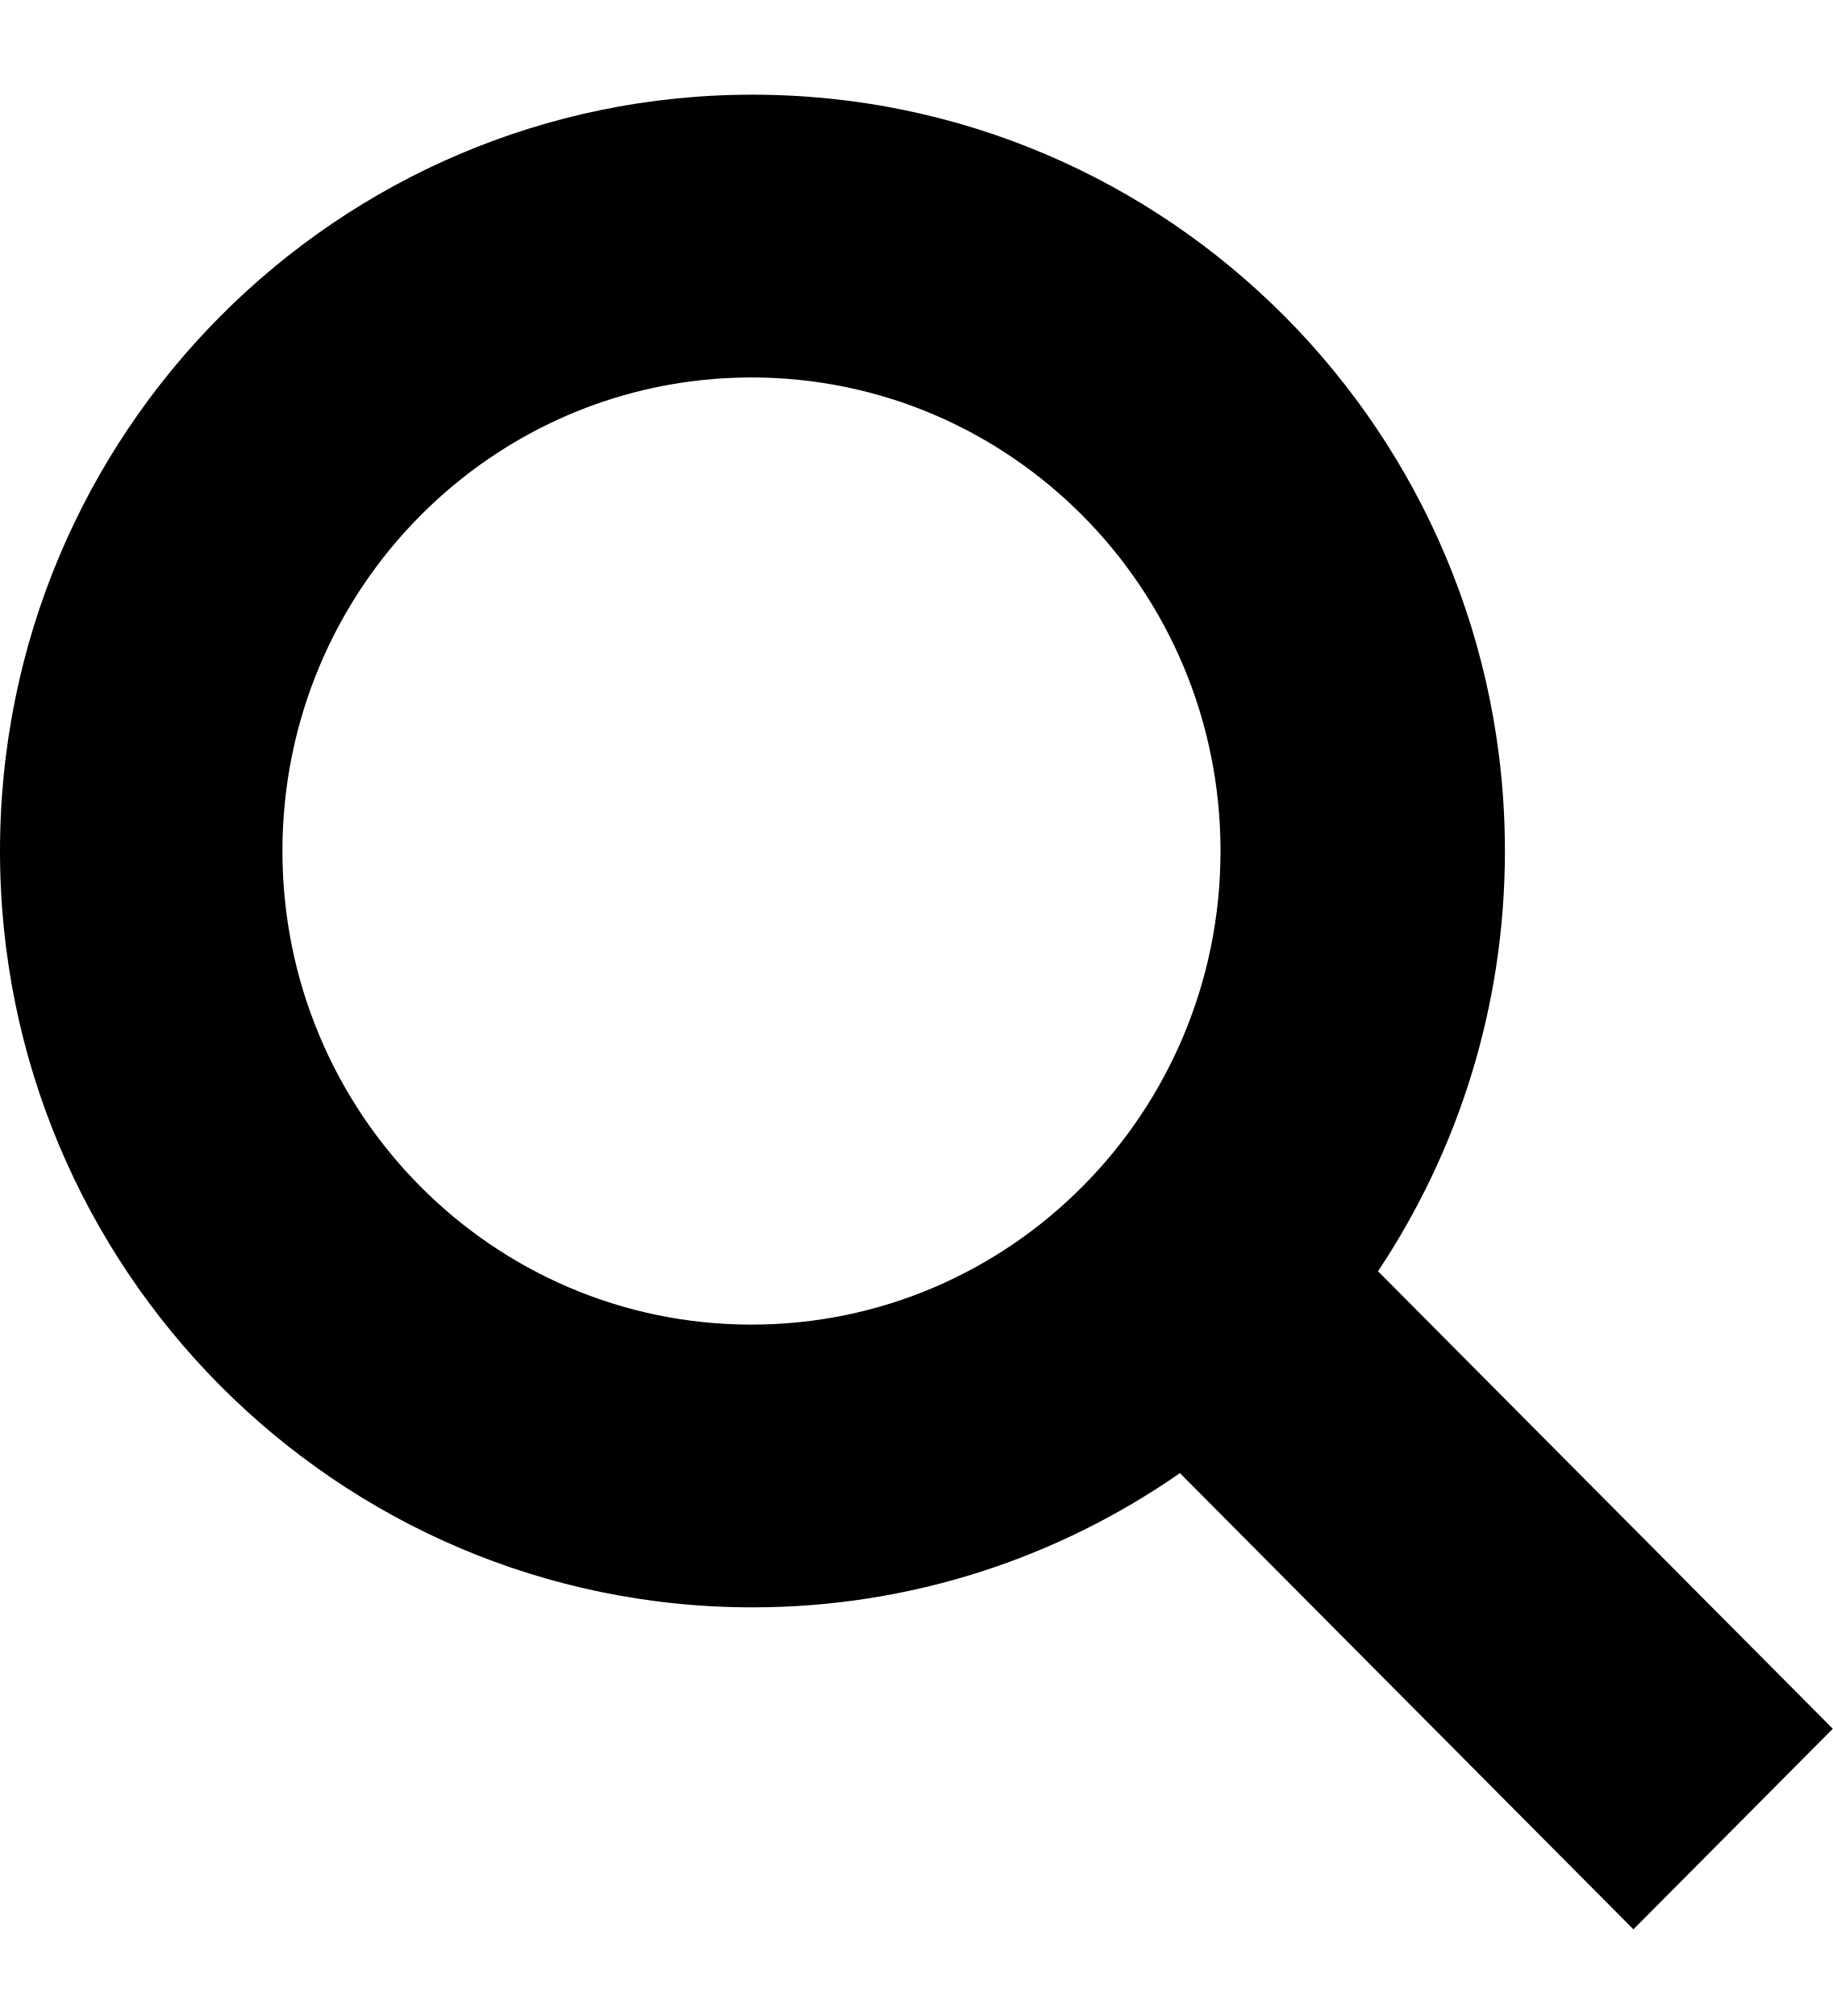
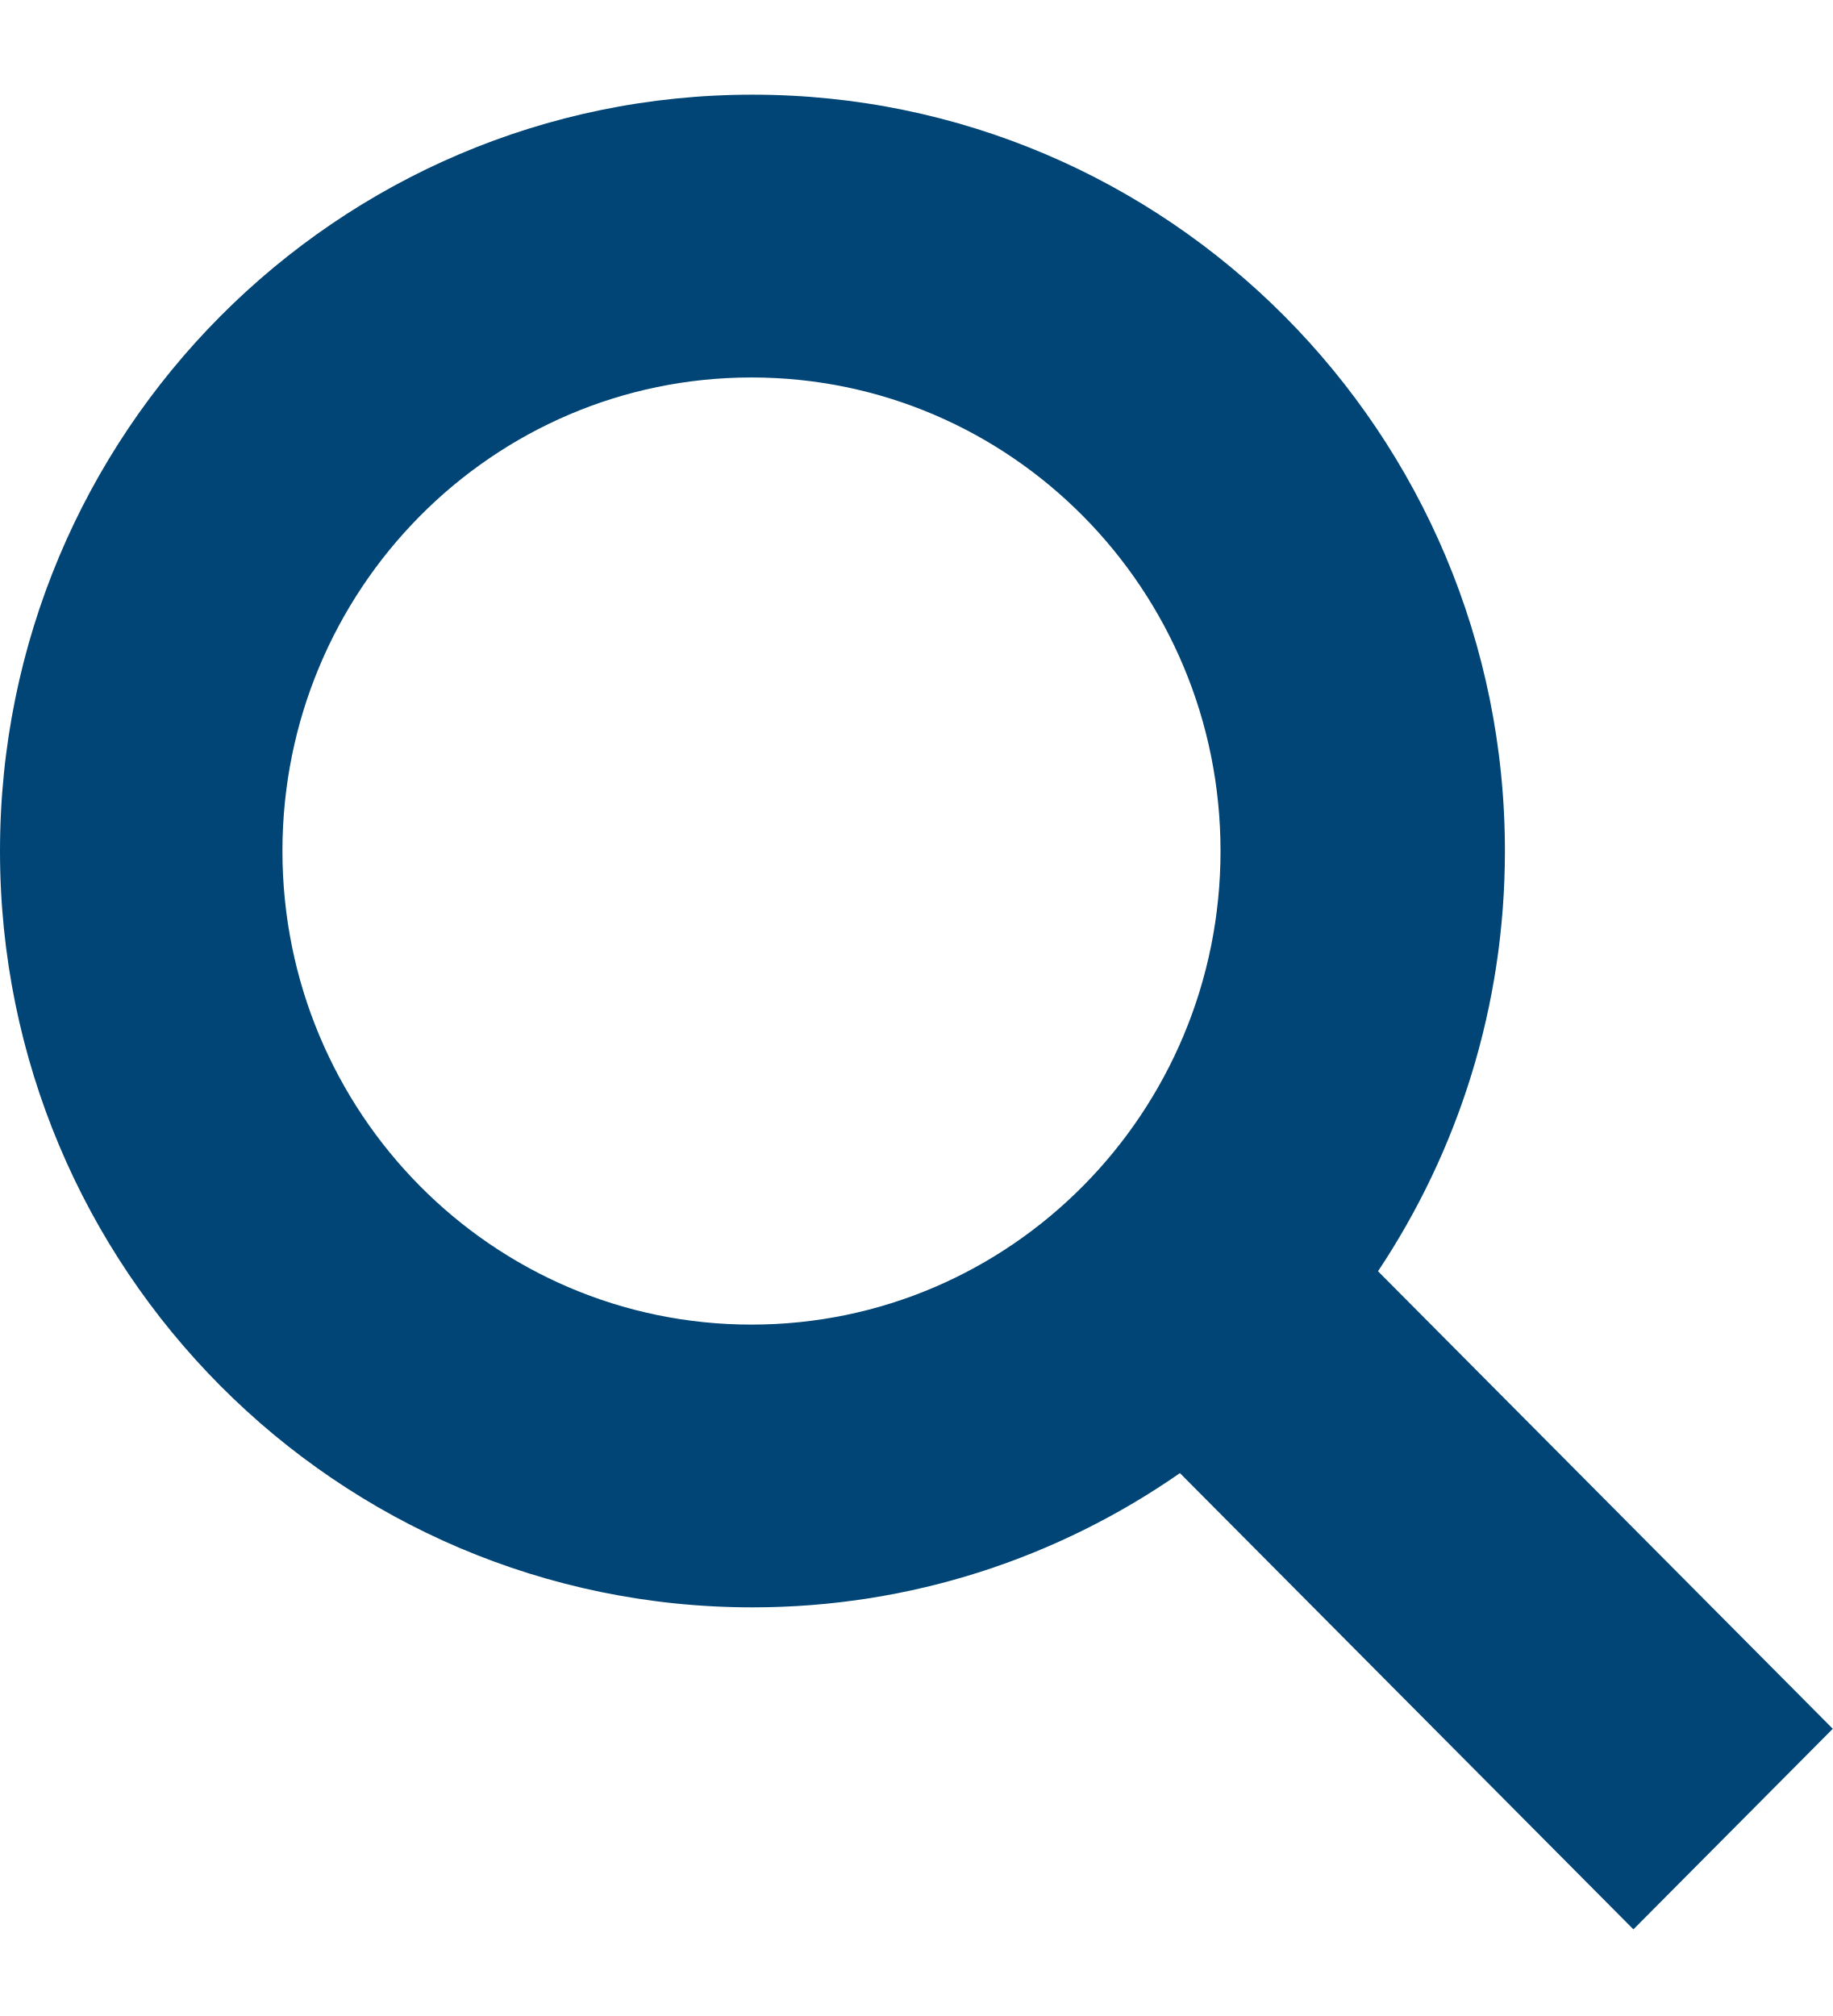
<svg xmlns="http://www.w3.org/2000/svg" version="1.1" id="Layer_1" x="0px" y="0px" width="100px" height="110px" viewBox="0 0 100 110" enable-background="new 0 0 100 110" xml:space="preserve">
-   <path fill-rule="evenodd" clip-rule="evenodd" d="M100,94.328L75.187,69.363c4.37-6.559,6.924-14.442,6.924-22.929  c0-22.791-18.381-41.268-41.056-41.268S0,23.644,0,46.435c0,22.791,18.381,41.268,41.056,41.268c8.668,0,16.697-2.716,23.323-7.325  l24.743,24.894L100,94.328z M41.002,72.275c-14.135,0-25.592-11.569-25.592-25.84c0-14.27,11.458-25.839,25.592-25.839  c14.134,0,25.592,11.569,25.592,25.839C66.594,60.706,55.136,72.275,41.002,72.275z" />
+   <path fill="#004576" d="M100,94.328L75.187,69.363c4.37-6.559,6.924-14.442,6.924-22.929  c0-22.791-18.381-41.268-41.056-41.268S0,23.644,0,46.435c0,22.791,18.381,41.268,41.056,41.268c8.668,0,16.697-2.716,23.323-7.325  l24.743,24.894L100,94.328z M41.002,72.275c-14.135,0-25.592-11.569-25.592-25.84c0-14.27,11.458-25.839,25.592-25.839  c14.134,0,25.592,11.569,25.592,25.839C66.594,60.706,55.136,72.275,41.002,72.275z" />
</svg>
